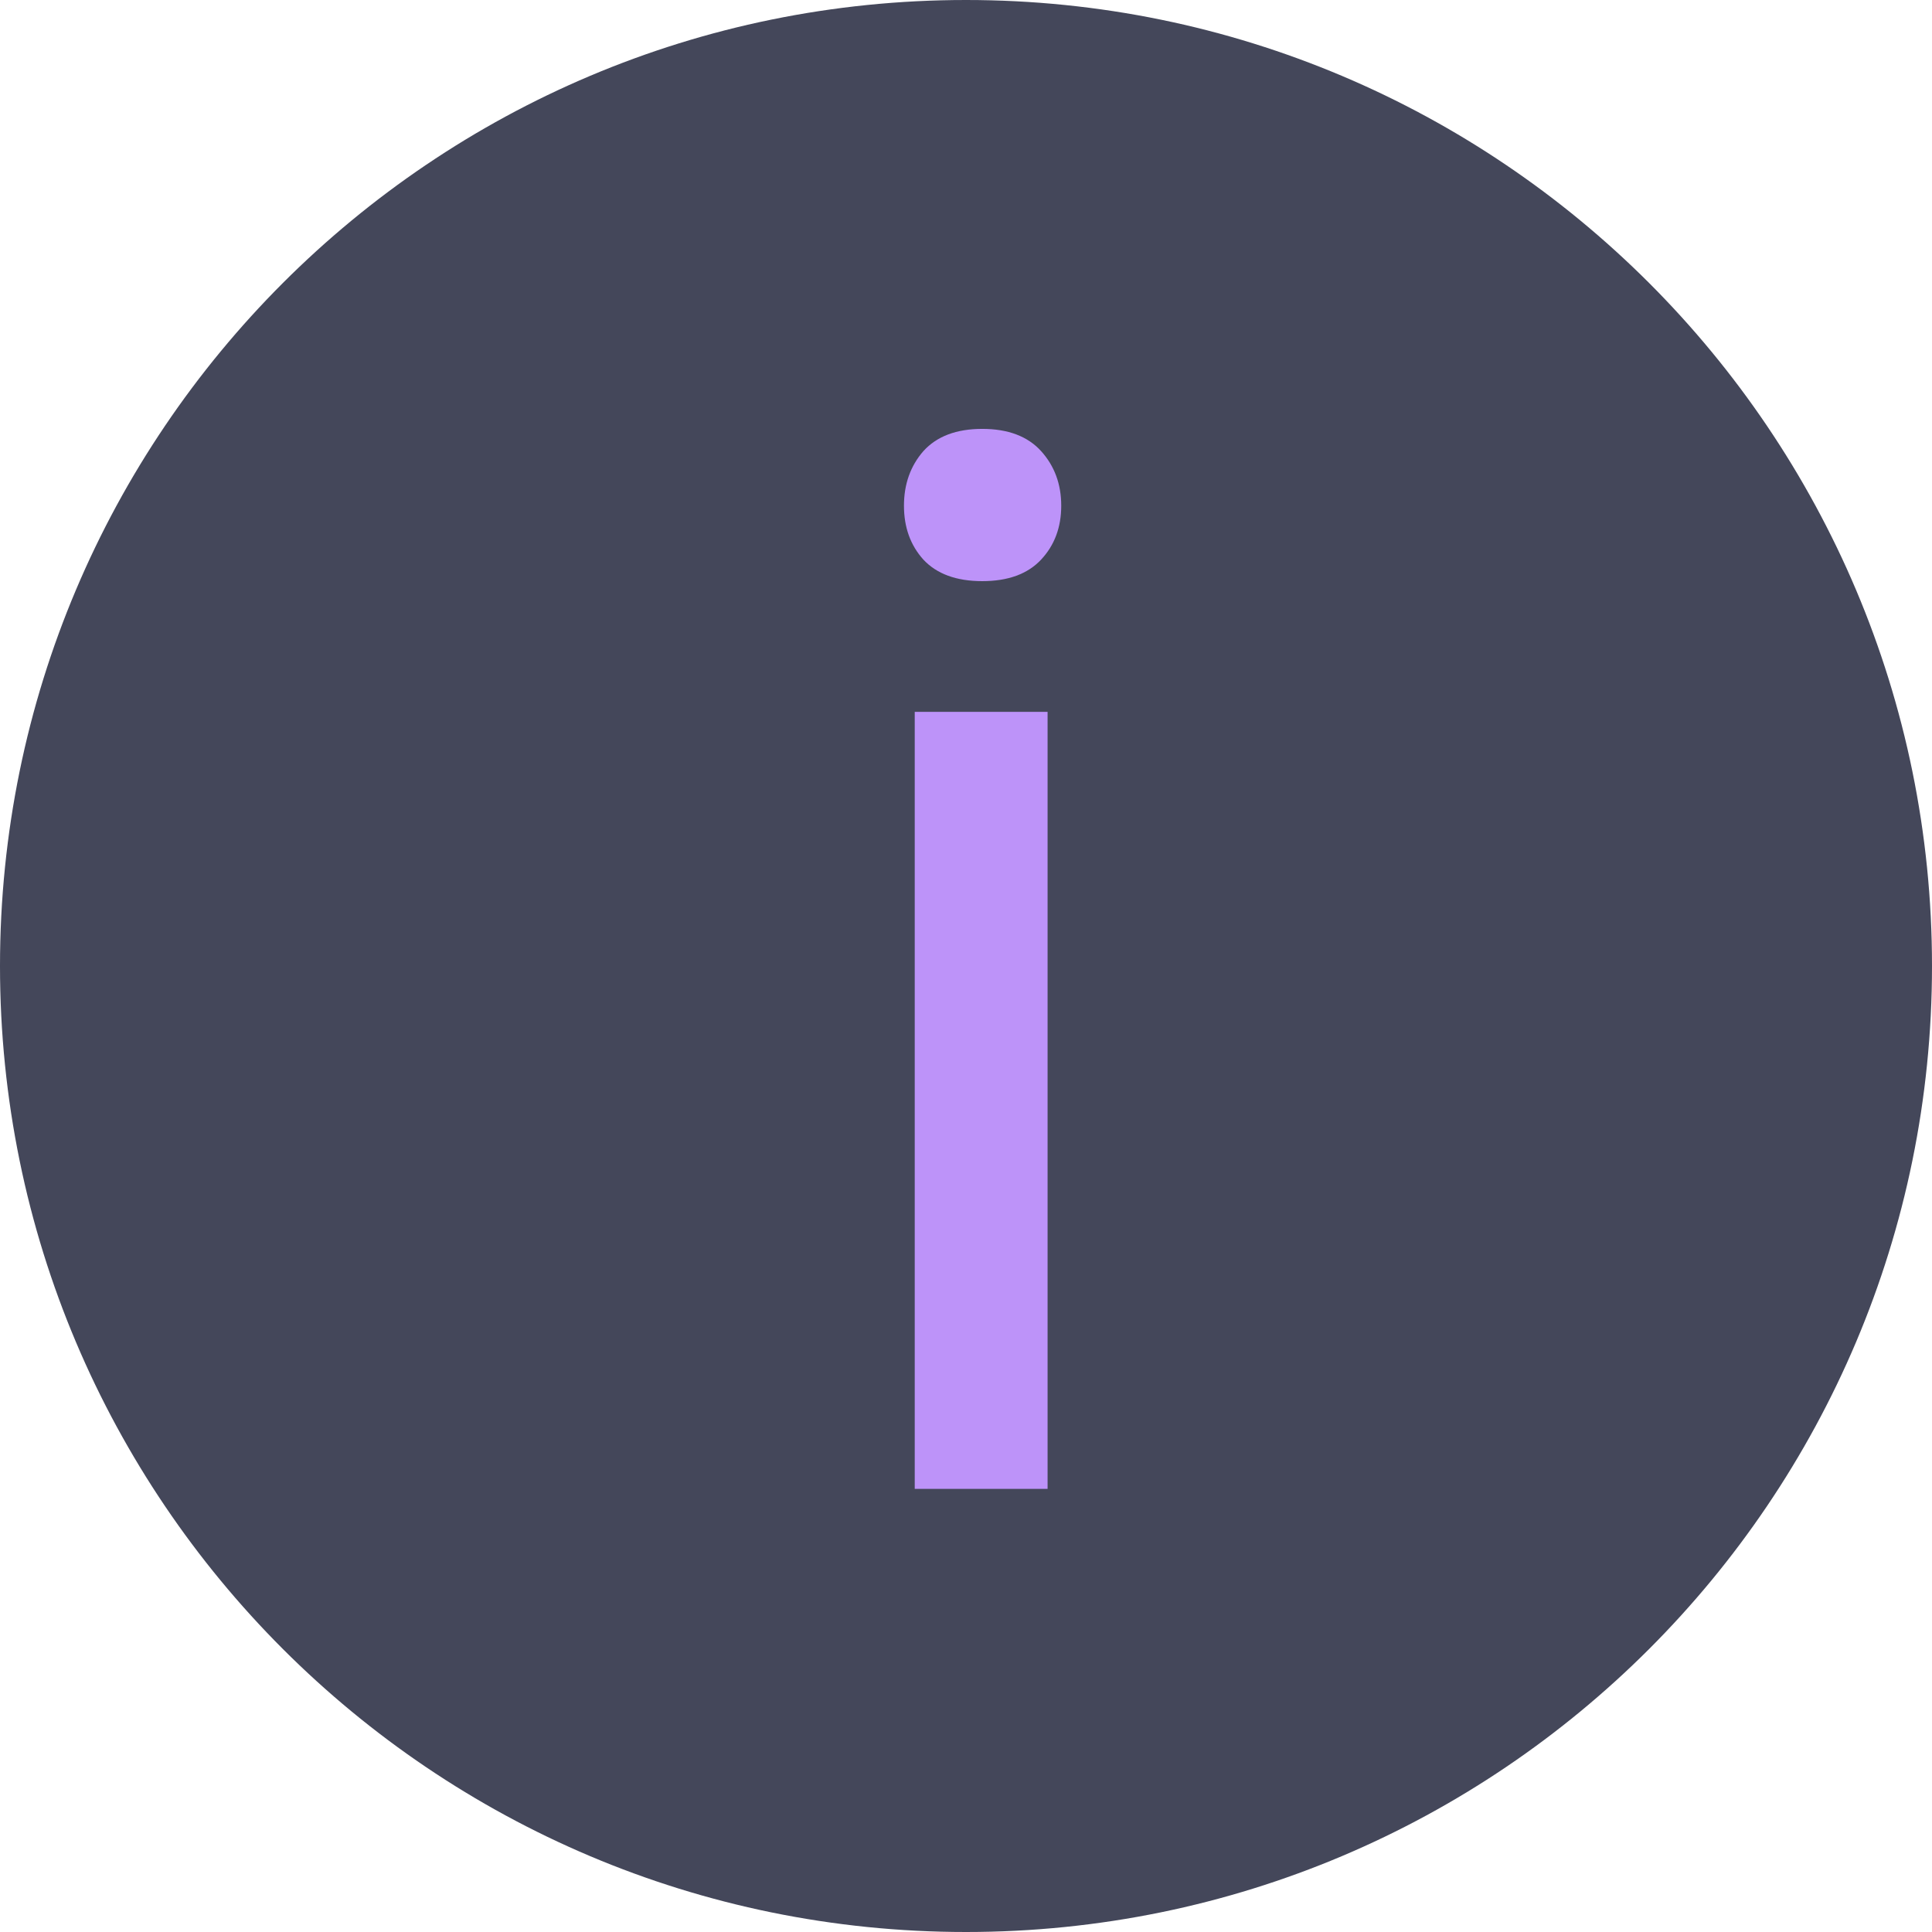
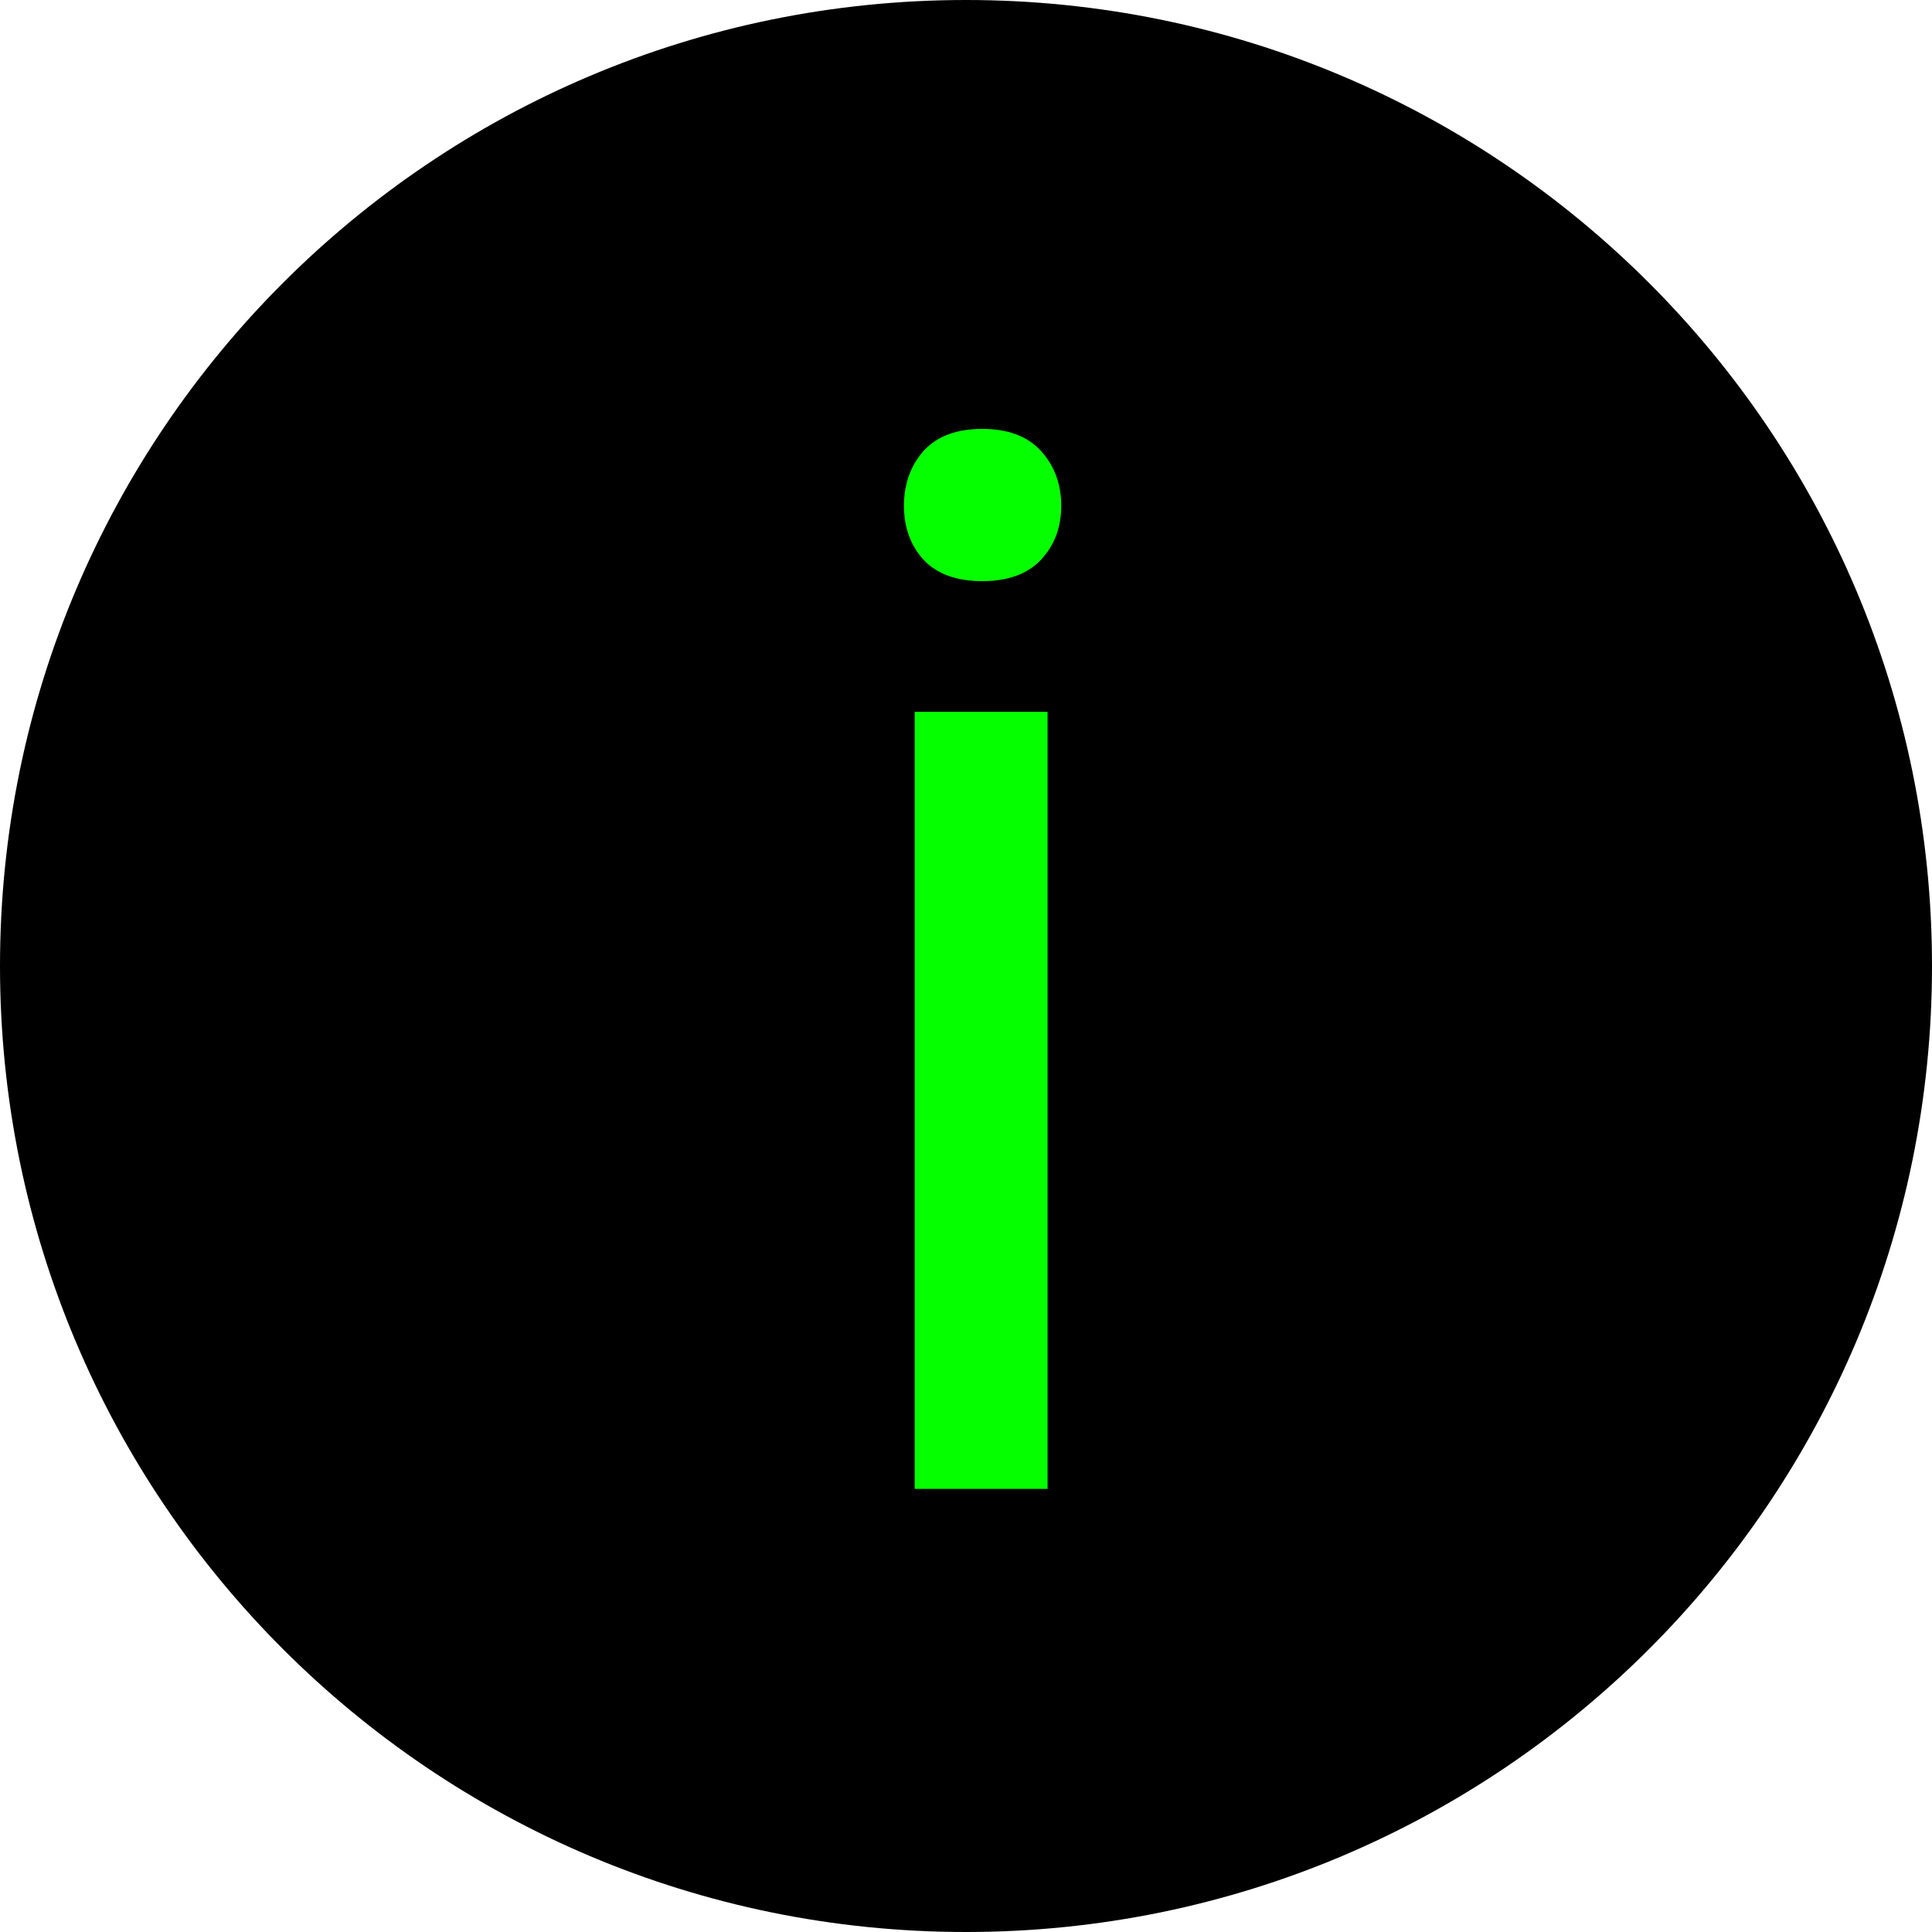
<svg xmlns="http://www.w3.org/2000/svg" width="109" height="109" viewBox="0 0 109 109" fill="none">
-   <circle cx="54.5" cy="54.5" r="54.5" fill="#44475A" />
-   <path d="M59.103 84H51.608V40.161H59.103V84ZM51 28.532C51 27.317 51.365 26.29 52.094 25.453C52.85 24.616 53.958 24.197 55.416 24.197C56.875 24.197 57.982 24.616 58.739 25.453C59.495 26.29 59.873 27.317 59.873 28.532C59.873 29.748 59.495 30.761 58.739 31.571C57.982 32.381 56.875 32.787 55.416 32.787C53.958 32.787 52.85 32.381 52.094 31.571C51.365 30.761 51 29.748 51 28.532Z" fill="#BD93F9" />
+   <circle cx="54.5" cy="54.5" r="54.5" fill="black" />
+   <path d="M59.103 84H51.608V40.161H59.103V84ZM51 28.533C51 27.317 51.365 26.291 52.094 25.453C52.85 24.616 53.958 24.197 55.416 24.197C56.875 24.197 57.982 24.616 58.739 25.453C59.495 26.291 59.873 27.317 59.873 28.533C59.873 29.748 59.495 30.761 58.739 31.571C57.982 32.382 56.875 32.787 55.416 32.787C53.958 32.787 52.85 32.382 52.094 31.571C51.365 30.761 51 29.748 51 28.533Z" fill="#05FF00" />
</svg>
